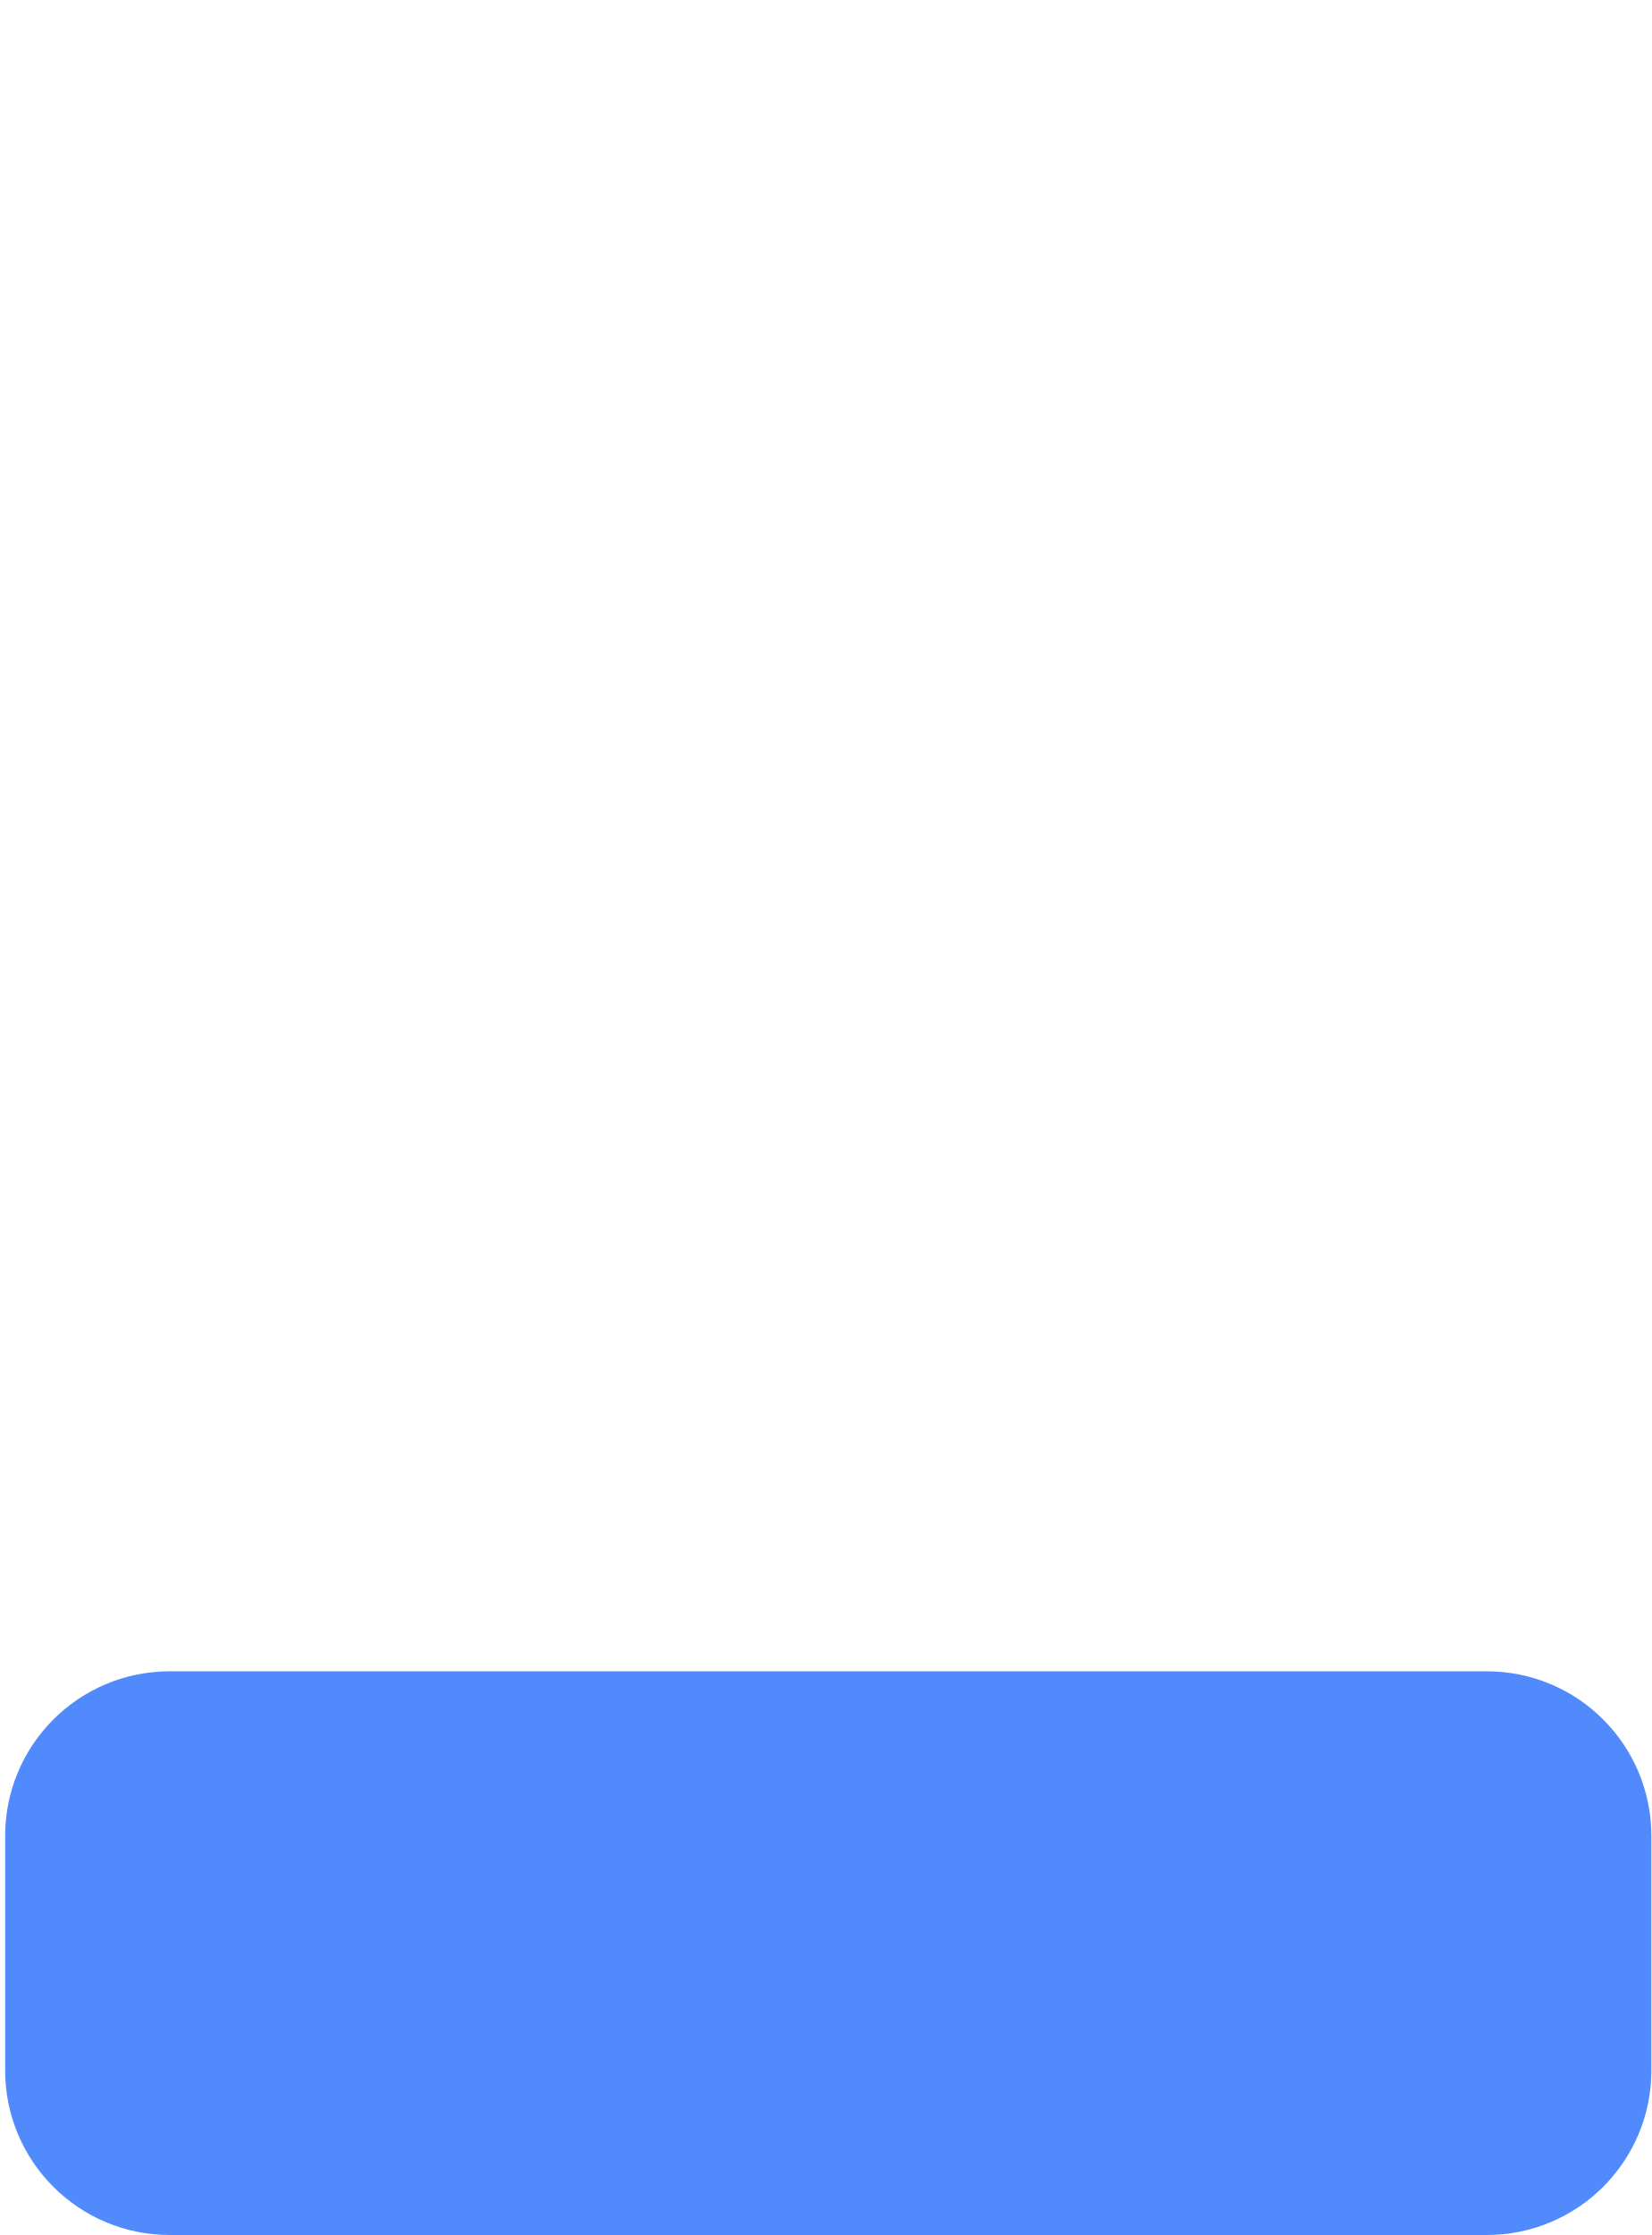
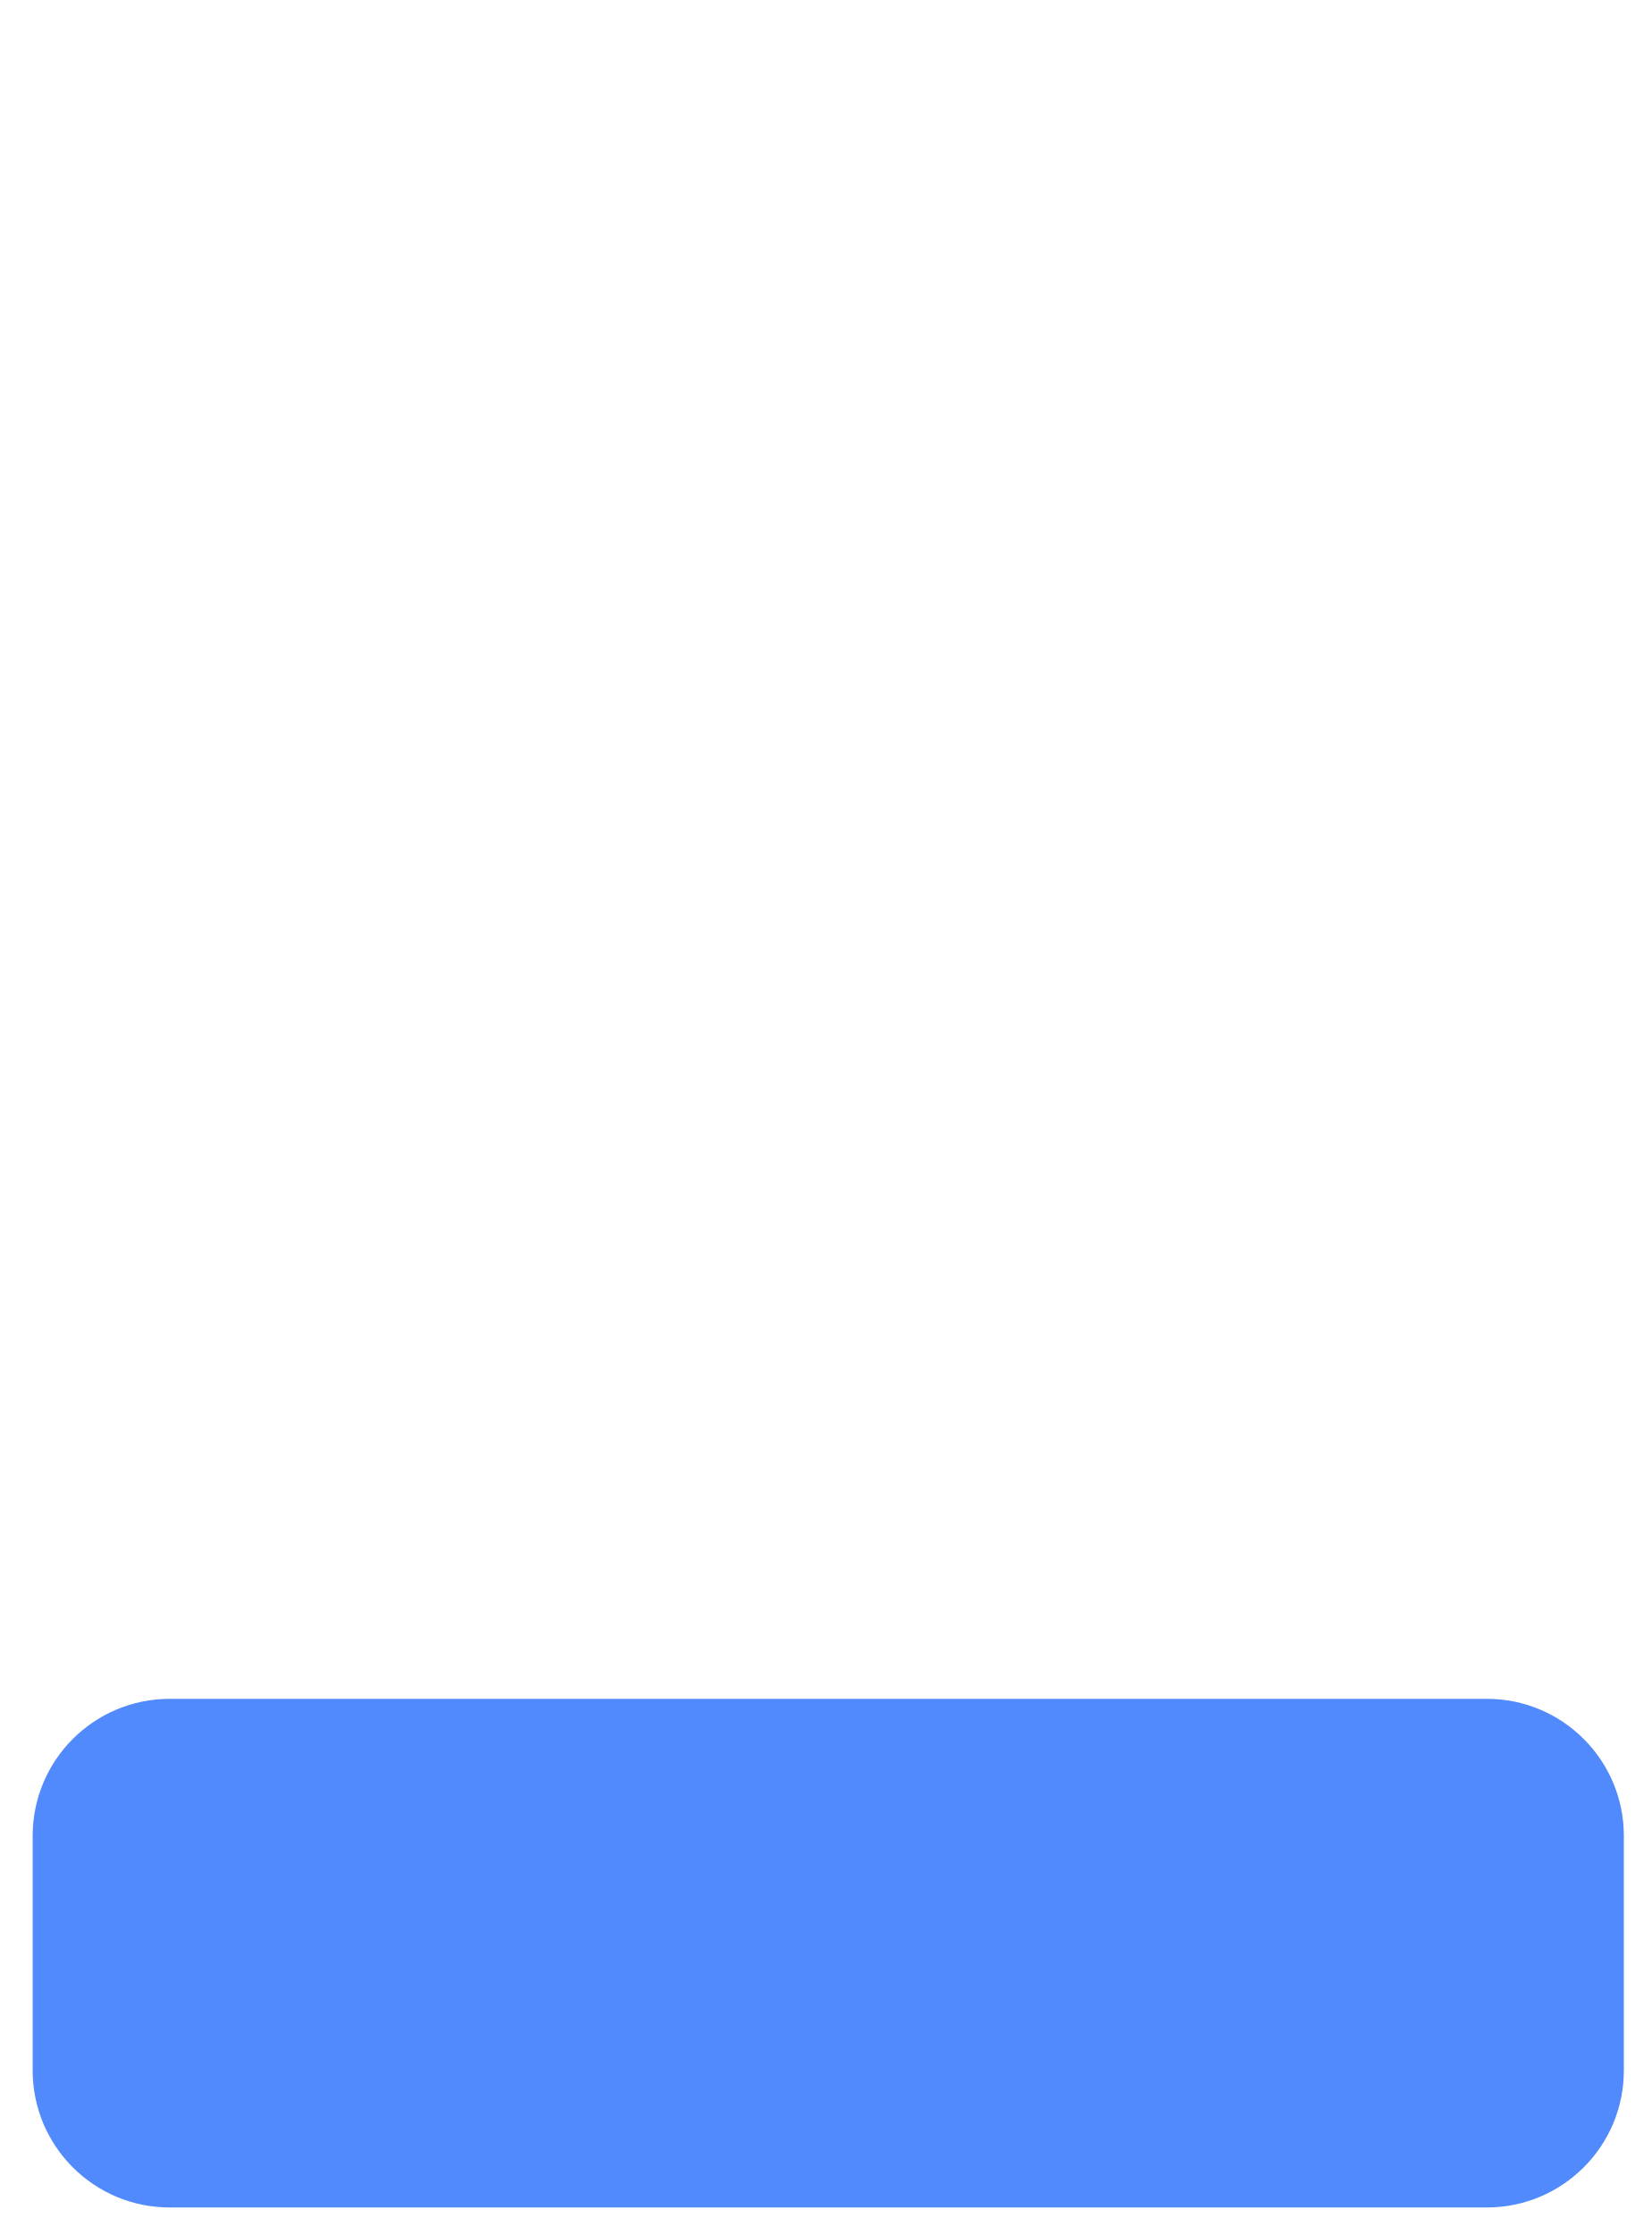
<svg xmlns="http://www.w3.org/2000/svg" id="Layer_1" data-name="Layer 1" width="90" height="121.8" viewBox="0 0 90 121.8" version="1.1">
  <defs id="defs7510">
    <style id="style7508">
      .cls-1 {
        fill: #e5e5e5;
      }

      .cls-2 {
        fill: #ebebeb;
      }
    </style>
  </defs>
  <g id="LT_Pressed" data-name="LT Pressed" style="display:none">
    <path class="cls-1" d="m 74.75,56.08 v -0.67 a 5.91,5.91 0 0 1 0,0.67 z" id="path7512" />
    <path class="cls-1" d="m 49.72,5.47 c 0.4,-0.32 0.8,-0.62 1.21,-0.9 l 2.32,110 L 0,121.79 C 12.07,5 43,10.76 49.72,5.47 Z" id="path7514" />
    <path class="cls-2" d="m 76.74,0.14 c 10.83,0.41 12.07,11.44 12.19,15.19 v 1.23 a 819.52,819.52 0 0 0 0,93.09 C 79,111.94 50.39,115 50.39,115 c 0,0 0,-20.91 -0.68,-50.6 C 48.9,26.9 50.93,4.62 50.93,4.62 57.34,0.09 64.49,-0.31 76.74,0.14 Z" id="path7516" />
  </g>
-   <rect style="fill:#508afc;fill-opacity:1;stroke:#508afc;stroke-width:3;stroke-dasharray:none;stroke-opacity:1" id="rect52064-2-2-8" width="86.719" height="27.719" x="1.781" y="92.581" ry="7.466" />
+   <rect style="fill:#508afc;fill-opacity:1;stroke:none;stroke-width:3;stroke-dasharray:none;stroke-opacity:1" id="rect52064-2-2-8" width="86.719" height="27.719" x="1.781" y="92.581" ry="7.466" />
</svg>
